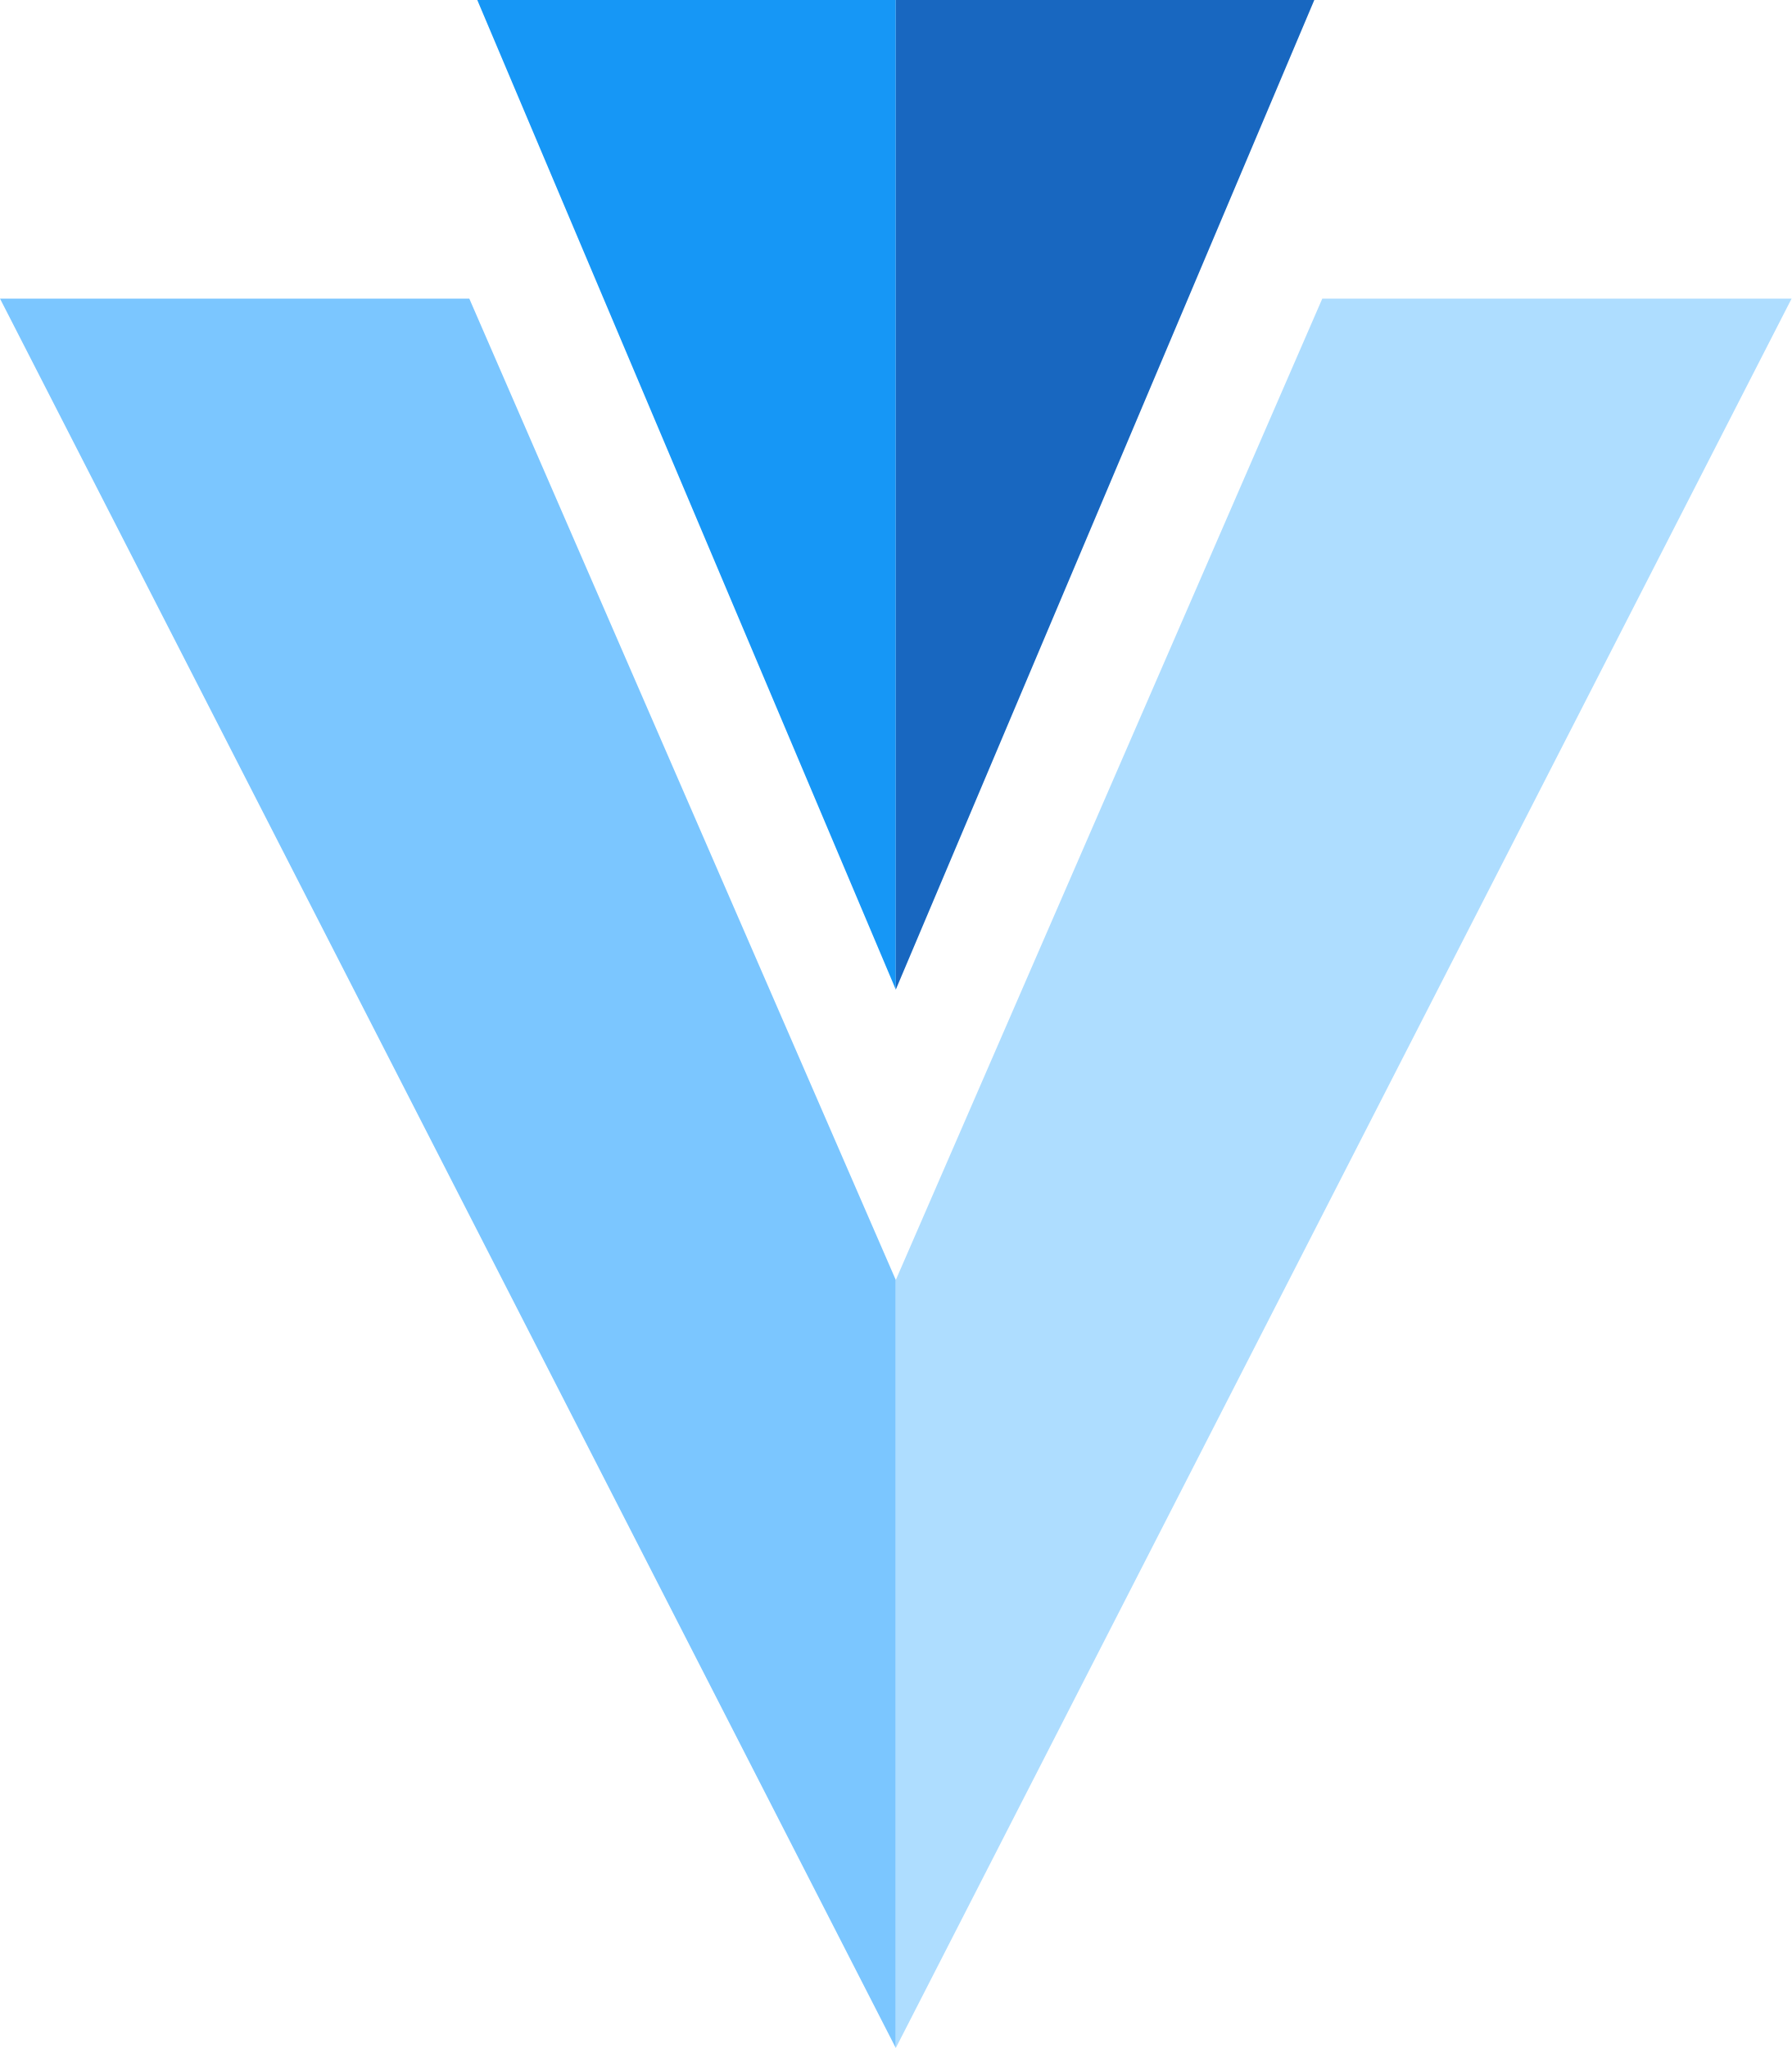
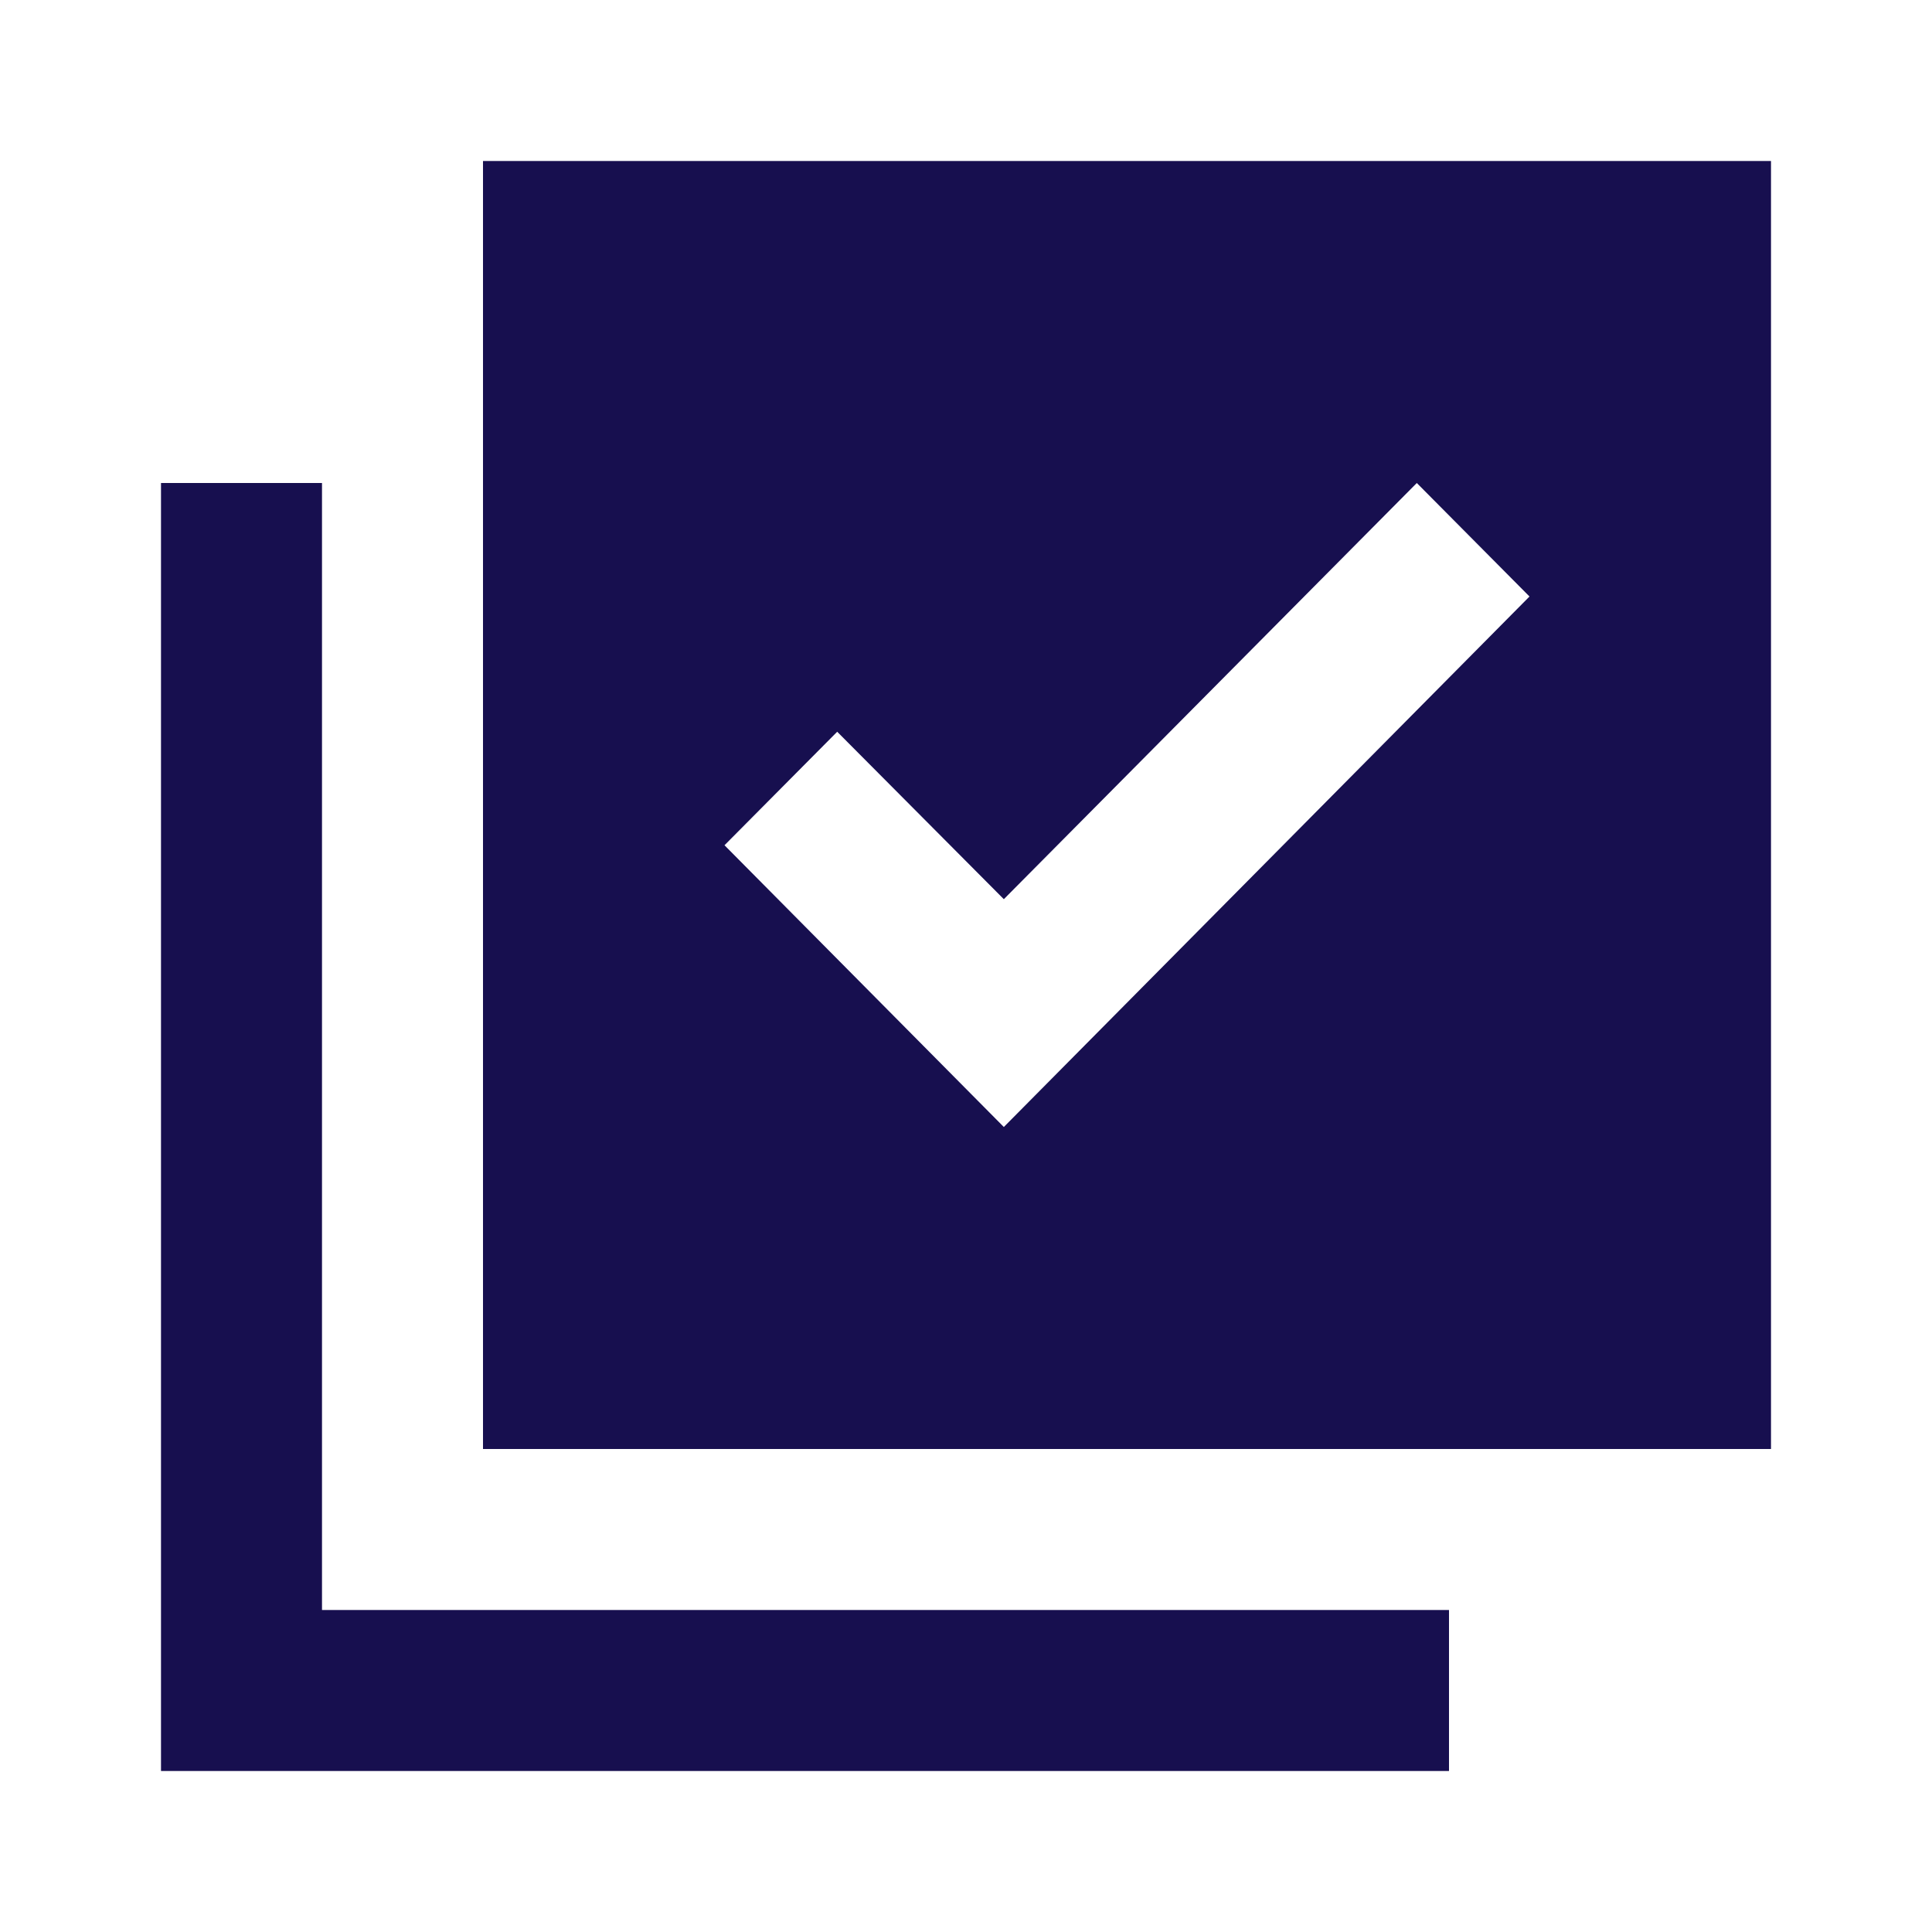
- <svg xmlns="http://www.w3.org/2000/svg" id="Layer_1" data-name="Layer 1" viewBox="0 0 87.5 100">
-   <defs>
-     <style>.cls-1{fill:#1697f6;}.cls-2{fill:#7bc6ff;}.cls-3{fill:#1867c0;}.cls-4{fill:#aeddff;}</style>
-   </defs>
-   <polyline class="cls-1" points="43.75 0 23.31 0 43.75 48.32" />
-   <polygon class="cls-2" points="43.75 62.5 43.75 100 0 14.58 22.92 14.58 43.75 62.5" />
-   <polyline class="cls-3" points="43.75 0 64.19 0 43.75 48.32" />
-   <polygon class="cls-4" points="64.58 14.58 87.5 14.58 43.75 100 43.75 62.5 64.58 14.58" />
+ <svg xmlns="http://www.w3.org/2000/svg" aria-hidden="true" focusable="false" width="512" height="512" style="-ms-transform: rotate(360deg); -webkit-transform: rotate(360deg); transform: rotate(360deg);" preserveAspectRatio="xMidYMid meet" viewBox="0 0 24 24">
+   <path d="M22 2H6v16h16V2zm-9.53 12L9 10.5l1.4-1.41l2.07 2.08L17.6 6L19 7.41L12.47 14zM4 6H2v16h16v-2H4V6z" fill="#170f4f" />
</svg>
